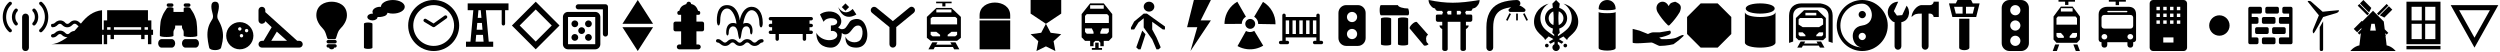
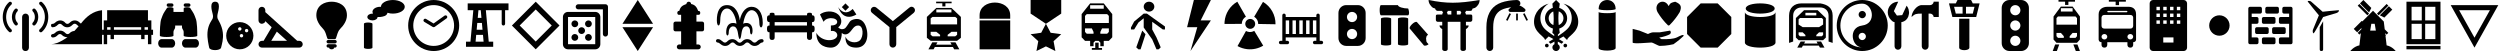
<svg xmlns="http://www.w3.org/2000/svg" width="735" height="15" viewBox="0 0 735 15">
  <view id="temaki-antenna" viewBox="0 0 15 15" />
  <svg version="1.1" width="15" height="15" viewBox="0 0 15 15" id="temaki-antenna-">
    <path d="M7.5,4 C8.052,4 8.5,4.448 8.5,5 L8.5,14 C8.5,14 8.5,15 7.5,15 C6.5,15 6.5,14 6.5,14 L6.5,5 C6.5,4.448 6.948,4 7.5,4 z M4.705,2.529 C4.478,2.562 4.581,2.521 4.396,2.646 C3.201,3.842 3.201,6.158 4.396,7.354 C4.592,7.549 4.908,7.549 5.103,7.354 C5.299,7.158 5.299,6.842 5.103,6.646 C4.299,5.842 4.299,4.158 5.103,3.354 C5.299,3.158 5.299,2.842 5.103,2.646 L4.938,2.537 L4.705,2.529 z M9.955,2.529 C9.728,2.562 9.831,2.521 9.646,2.646 C9.451,2.842 9.451,3.158 9.646,3.354 C10.451,4.158 10.451,5.842 9.646,6.646 C9.451,6.842 9.451,7.158 9.646,7.354 C9.842,7.549 10.158,7.549 10.353,7.354 C11.549,6.158 11.549,3.842 10.353,2.646 L10.188,2.537 L9.955,2.529 z M12.16,0.526 C11.718,0.553 11.884,0.473 11.625,0.669 C11.443,0.875 11.462,1.191 11.669,1.374 C13.703,3.175 13.703,6.825 11.669,8.626 C11.462,8.809 11.443,9.125 11.625,9.331 C11.809,9.538 12.125,9.557 12.331,9.374 C14.816,7.175 14.816,2.825 12.331,0.626 L12.16,0.526 z M2.84,0.526 L2.669,0.626 C0.184,2.825 0.184,7.175 2.669,9.374 C2.875,9.557 3.191,9.538 3.374,9.331 C3.557,9.125 3.538,8.809 3.331,8.626 C1.297,6.825 1.297,3.175 3.331,1.374 C3.538,1.191 3.557,0.875 3.374,0.669 C3.116,0.473 3.282,0.553 2.84,0.526 z" />
  </svg>
  <view id="temaki-beach" viewBox="15 0 15 15" />
  <svg version="1.1" x="15" width="15" height="15" viewBox="0 0 15 15" id="temaki-beach-">
    <path d="M15,3 C15,3 15,13 15,13 L0.045,13 C2.195,12.952 4.838,10.924 4.838,10.924 C4.838,10.924 4.336,11.041 3.55,10.588 C3.4,10.458 3.26,10.318 3.11,10.198 C2.825,9.944 2.395,9.944 2.11,10.198 L1.64,10.608 C1.322,10.872 0.923,11.017 0.51,11.018 C0.234,11.024 0.006,10.804 0,10.528 C0,10.525 0,10.522 0,10.518 C0,10.242 0.224,10.018 0.5,10.018 C0.759,9.996 0.999,9.874 1.17,9.678 C1.441,9.389 1.788,9.182 2.17,9.078 C2.782,8.897 3.443,9.036 3.93,9.448 L4.32,9.798 C4.618,10.102 5.105,10.107 5.409,9.809 C5.413,9.806 5.416,9.802 5.42,9.798 C5.56,9.678 5.69,9.548 5.84,9.428 C6.556,9.042 6.85,9.12 6.85,9.12 L8.128,7.691 L7.94,7.578 C7.78,7.448 7.63,7.298 7.47,7.168 C7.185,6.914 6.755,6.914 6.47,7.168 C6.31,7.298 6.16,7.448 6,7.578 C5.292,8.175 4.258,8.175 3.55,7.578 C3.4,7.448 3.26,7.308 3.11,7.188 C2.825,6.934 2.395,6.934 2.11,7.188 L1.64,7.598 L1.112,7.907 L0.51,8.018 C0.51,8.018 0.02,8.036 0.01,7.518 C0,7 0.234,7.018 0.51,7.018 C0.769,6.996 1.009,6.874 1.18,6.678 C1.451,6.389 1.798,6.182 2.18,6.078 C2.792,5.897 3.453,6.036 3.94,6.448 L4.27,6.788 C4.568,7.092 5.055,7.097 5.359,6.799 C5.363,6.796 5.366,6.792 5.37,6.788 C5.51,6.668 5.64,6.538 5.79,6.418 C6.518,5.84 7.556,5.869 8.25,6.488 L8.64,6.828 L8.799,6.924 C10.426,4.835 12.351,3.275 15,3 z" />
  </svg>
  <view id="temaki-bench" viewBox="30 0 15 15" />
  <svg version="1.1" x="30" width="15" height="15" viewBox="0 0 15 15" id="temaki-bench-">
    <path d="M13.5,3 L13.5,6 L14.5,6 L14.5,8.75 L15,8.75 L15,10.25 L14.5,10.25 L14.5,13 L13.5,13 L13.5,10.25 L12.5,10.25 L12.5,11.5 L11.5,11.5 L11.5,10.25 L3.5,10.25 L3.5,11.5 L2.5,11.5 L2.5,10.25 L1.5,10.25 L1.5,13 L0.5,13 L0.5,10.25 L0,10.25 L0,8.75 L0.5,8.75 L0.5,6 L1.5,6 L1.5,3 L13.5,3 z M13.5,7 L13.5,7 L13.5,8 L12.5,8 L12.5,8.75 L13.5,8.75 L13.5,7 z M11.5,8 L3.5,8 L3.5,8.75 L11.5,8.75 L11.5,8 z M1.5,7 L1.5,7 L1.5,8.75 L2.5,8.75 L2.5,8 L1.5,8 L1.5,7 z" />
  </svg>
  <view id="temaki-binoculars" viewBox="45 0 15 15" />
  <svg version="1.1" x="45" width="15" height="15" viewBox="0 0 15 15" id="temaki-binoculars-">
    <path d="M11,2.5 C12,4 12,4 12.5,5.344 C13,6.344 13,9.5 13,10.5 C13,11 9,11 9,10.5 C9,9.5 9,9.844 9,9.344 C9,8.844 8.5,8.5 8.5,8 L8.5,7.5 L6.5,7.5 L6.5,8 C6.5,8.5 6,8.844 6,9.344 L6,10.5 C6,11 2,11 2,10.5 C2,9.5 2,6.344 2.5,5.344 C3,4 3,4 4,2.5 C4,2 6,2 6,2.5 L6,3.5 L9,3.5 C9,3.5 9,3 9,2.5 C9,2 11,2 11,2.5 z M2.5,11.5 C1.948,11.5 1.5,12.06 1.5,12.75 L1.5,12.75 C1.5,13.44 1.948,14 2.5,14 L5.5,14 C6.052,14 6.5,13.44 6.5,12.75 L6.5,12.75 C6.5,12.06 6.052,11.5 5.5,11.5 L2.5,11.5 z M9.5,11.5 C8.948,11.5 8.5,12.06 8.5,12.75 L8.5,12.75 C8.5,13.44 8.948,14 9.5,14 L12.5,14 C13.052,14 13.5,13.44 13.5,12.75 L13.5,12.75 C13.5,12.06 13.052,11.5 12.5,11.5 L9.5,11.5 z M4.5,1 C4.224,1 4,1.224 4,1.5 L4,1.5 C4,1.776 4.224,2 4.5,2 L5.5,2 C5.776,2 6,1.776 6,1.5 L6,1.5 C6,1.224 5.776,1 5.5,1 L4.5,1 z M9.5,1 C9.224,1 9,1.224 9,1.5 L9,1.5 C9,1.776 9.224,2 9.5,2 L10.5,2 C10.776,2 11,1.776 11,1.5 L11,1.5 C11,1.224 10.776,1 10.5,1 L9.5,1 z" />
  </svg>
  <view id="temaki-bowling" viewBox="60 0 15 15" />
  <svg version="1.1" x="60" width="15" height="15" viewBox="0 0 15 15" id="temaki-bowling-">
    <path d="M1.5,14 C1.336,13.145 0.871,11.403 1,9.5 C1.156,7.187 2.403,5.801 2.5,5.5 C2.672,4.969 2.671,4.672 2.5,4 C2.281,3.141 1.5,0.5 3.25,0.5 C5,0.5 4.204,3.093 4,4 C3.859,4.625 3.859,5.062 4,5.5 C4.105,5.827 5.234,7.391 5.5,9.5 C5.753,11.51 5.22,13.026 5,14 C4.78,14.975 1.688,14.982 1.5,14 z M10.5,8 C10.776,8 11,8.224 11,8.5 C11,8.776 10.776,9 10.5,9 C10.224,9 10,8.776 10,8.5 C10,8.224 10.224,8 10.5,8 z M12.5,8.5 C12.776,8.5 13,8.724 13,9 C13,9.276 12.776,9.5 12.5,9.5 C12.224,9.5 12,9.276 12,9 C12,8.724 12.224,8.5 12.5,8.5 z M11,10 C11.276,10 11.5,10.224 11.5,10.5 C11.5,10.776 11.276,11 11,11 C10.724,11 10.5,10.776 10.5,10.5 C10.5,10.224 10.724,10 11,10 z M10.5,6.5 C8.291,6.5 6.5,8.291 6.5,10.5 C6.5,12.709 8.291,14.5 10.5,14.5 C12.709,14.5 14.5,12.709 14.5,10.5 C14.5,8.291 12.709,6.5 10.5,6.5 z" />
  </svg>
  <view id="temaki-buffer_stop" viewBox="75 0 15 15" />
  <svg version="1.1" x="75" width="15" height="15" viewBox="0 0 15 15" id="temaki-buffer_stop-">
    <path d="M2,2 C2.552,2 3,2.448 3,3 L3,3.555 L12.384,12 L13,12 C13.552,12 14,12.448 14,13 C14,13.552 13.552,14 13,14 L2,14 C1.448,14 1,13.552 1,13 C1,12.448 1.448,12 2,12 L2.5,12 L4.874,8 L3,6.208 C2.956,6.732 2.428,6.914 2,7 C1.448,7 1,6.552 1,6 L1,3 C1,2.448 1.448,2 2,2 z M6.389,9.295 L4.75,12 L9.394,12 L6.389,9.295 z" />
  </svg>
  <view id="temaki-bulb" viewBox="90 0 15 15" />
  <svg version="1.1" x="90" width="15" height="15" viewBox="0 0 15 15" id="temaki-bulb-">
    <path d="M8.5,11.5 C8.25,11.5 6.66,11.5 6.5,11.5 C6,11.5 6,9.5 5,8.5 C3.924,7.424 3,6.016 3,4.5 C3,1.5 5.5,0.5 7.5,0.5 C9.5,0.5 12,1.5 12,4.5 C12,6.024 11.077,7.423 10,8.5 C9,9.5 9,11.5 8.5,11.5 z M6.5,14 L6.75,14 C6.75,14.276 7.086,14.5 7.5,14.5 C7.914,14.5 8.25,14.276 8.25,14 L8.5,14 C8.776,14 9,13.776 9,13.5 C9,13.224 8.776,13 8.5,13 L6.5,13 C6.224,13 6,13.224 6,13.5 C6,13.776 6.224,14 6.5,14 z M8.5,11.75 L6.5,11.75 C6.224,11.75 6,11.974 6,12.25 C6,12.526 6.224,12.75 6.5,12.75 L8.5,12.75 C8.776,12.75 9,12.526 9,12.25 C9,11.974 8.776,11.75 8.5,11.75 z" />
  </svg>
  <view id="temaki-chimney" viewBox="105 0 15 15" />
  <svg version="1.1" x="105" width="15" height="15" viewBox="0 0 15 15" id="temaki-chimney-">
    <path d="M10.5,-0 C12.433,0 14,0.896 14,2 C14,3.105 12.433,4 10.5,4 C9.497,3.942 10.024,4.014 8.924,3.75 C8.737,4.757 7.558,4.891 6.75,5 L6,5 C6,5.552 5.328,6 4.5,6 C3.672,6 3,5.552 3,5 C3,4.448 3.672,4 4.5,4 L4.658,4.021 L4.5,3.5 C4.5,2.672 5.507,2 6.75,2 L7,2 C7,0.896 8.567,0 10.5,0 z M2,7 C2,7.521 2,13 2,14 C2,14.5 4.5,14.5 4.5,14 C4.5,13 4.5,7.479 4.5,7 C4.5,6.521 2,6.479 2,7 z" />
  </svg>
  <view id="temaki-clock" viewBox="120 0 15 15" />
  <svg version="1.1" x="120" width="15" height="15" viewBox="0 0 15 15" id="temaki-clock-">
    <path d="M10.89,4.512 C11.327,4.585 11.17,4.488 11.407,4.709 C11.567,4.934 11.515,5.246 11.291,5.407 C10.853,5.719 10.853,5.719 9.541,6.657 C8.228,7.594 8.228,7.594 7.791,7.907 C7.629,8.023 7.413,8.031 7.243,7.929 C6.878,7.71 7.112,7.851 6.54,7.507 C5.941,7.147 5.342,6.788 4.743,6.429 C4.506,6.287 4.429,5.98 4.571,5.743 C4.713,5.506 5.02,5.429 5.257,5.571 C5.622,5.79 5.387,5.649 5.96,5.993 C7.195,6.734 6.689,6.431 7.476,6.903 C7.971,6.549 8.465,6.196 8.959,5.843 C10.272,4.906 10.272,4.906 10.709,4.593 L10.89,4.512 z M7.5,1.5 C10.814,1.5 13.5,4.186 13.5,7.5 C13.5,10.814 10.814,13.5 7.5,13.5 C4.186,13.5 1.5,10.814 1.5,7.5 C1.5,4.186 4.186,1.5 7.5,1.5 z M7.5,0 C3.358,0 0,3.358 0,7.5 C0,11.642 3.358,15 7.5,15 C11.642,15 15,11.642 15,7.5 C15,3.358 11.642,0 7.5,0 z" />
  </svg>
  <view id="temaki-crane" viewBox="135 0 15 15" />
  <svg version="1.1" x="135" width="15" height="15" viewBox="0 0 15 15" id="temaki-crane-">
    <path d="M14.5,1 L14.5,3 L13.5,3 L13.5,7 C13.5,7.276 13.276,7.5 13,7.5 C12.724,7.5 12.5,7.276 12.5,7 L12.5,3 L7.844,3 L8.685,12.25 L10,12.25 L10,13.75 L2,13.75 L2,12.25 L3.315,12.25 L4.156,3 L2.5,3 L2.5,1 L14.5,1 z M6.997,10.25 L5.003,10.25 L4.821,12.25 L7.179,12.25 L6.997,10.25 z M6.679,6.75 L5.321,6.75 L5.139,8.75 L6.86,8.75 L6.679,6.75 z M6.338,3 L5.662,3 L5.458,5.25 L6.542,5.25 L6.338,3 z" />
  </svg>
  <view id="temaki-diamond" viewBox="150 0 15 15" />
  <svg version="1.1" x="150" width="15" height="15" viewBox="0 0 15 15" id="temaki-diamond-">
    <path d="M7.5,0.5 L14.5,7.5 L7.5,14.5 L0.5,7.5 L7.5,0.5 z M7.5,2.784 L2.784,7.5 L7.5,12.216 L12.216,7.5 L7.5,2.784 z" />
  </svg>
  <view id="temaki-dice" viewBox="165 0 15 15" />
  <svg version="1.1" x="165" width="15" height="15" viewBox="0 0 15 15" id="temaki-dice-">
    <path d="M8,12 C7.448,12 7,11.552 7,11 C7,10.448 7.448,10 8,10 C8.552,10 9,10.448 9,11 C9,11.552 8.552,12 8,12 z M6,10 C6.552,10 7,9.552 7,9 C7,8.448 6.552,8 6,8 C5.448,8 5,8.448 5,9 C5,9.552 5.448,10 6,10 z M4,8 C4.552,8 5,7.552 5,7 C5,6.448 4.552,6 4,6 C3.448,6 3,6.448 3,7 C3,7.552 3.448,8 4,8 z M8,8 C8.552,8 9,7.552 9,7 C9,6.448 8.552,6 8,6 C7.448,6 7,6.448 7,7 C7,7.552 7.448,8 8,8 z M4,12 C4.552,12 5,11.552 5,11 C5,10.448 4.552,10 4,10 C3.448,10 3,10.448 3,11 C3,11.552 3.448,12 4,12 z M10,5 L10,13 L2,13 L2,5 L10,5 z M10,3.5 L2,3.5 C1.172,3.5 0.5,4.172 0.5,5 L0.5,13 C0.5,13.828 1.172,14.5 2,14.5 L10,14.5 C10.828,14.5 11.5,13.828 11.5,13 L11.5,5 C11.5,4.172 10.828,3.5 10,3.5 z M13,1.25 L5,1.25 C4.586,1.25 4.25,1.586 4.25,2 C4.25,2.414 4.586,2.75 5,2.75 L12.25,2.75 L12.25,10 C12.25,10.414 12.586,10.75 13,10.75 C13.414,10.75 13.75,10.414 13.75,10 L13.75,2 C13.75,1.586 13.414,1.25 13,1.25 z" />
  </svg>
  <view id="temaki-elevator" viewBox="180 0 15 15" />
  <svg version="1.1" x="180" width="15" height="15" viewBox="0 0 15 15" id="temaki-elevator-">
    <path d="M7.5,15 C7.5,15 3,8 3,8 L12,8 C12,8 7.5,15 7.5,15 z M7.5,0 C7.5,0 12,7 12,7 L3,7 C3,7 7.5,0 7.5,0 z" />
  </svg>
  <view id="temaki-fire_hydrant" viewBox="195 0 15 15" />
  <svg version="1.1" x="195" width="15" height="15" viewBox="0 0 15 15" id="temaki-fire_hydrant-">
    <path d="M7.5,0.5 C7.888,0.5 8.203,0.82 8.203,1.214 L8.203,1.178 C9.382,1.407 9.872,2.149 10.265,3.214 L10.453,3.214 C10.686,3.214 10.875,3.47 10.875,3.786 C10.875,4.101 10.686,4.357 10.453,4.357 L9.75,4.357 L9.75,6.357 L11.438,6.357 C11.748,6.357 12,6.613 12,6.929 L12,8.643 C12,8.958 11.748,9.214 11.438,9.214 L9.75,9.214 L9.75,13.071 L10.312,13.071 C10.701,13.071 11.016,13.391 11.016,13.786 C11.016,14.18 10.701,14.5 10.312,14.5 L4.687,14.5 C4.299,14.5 3.984,14.18 3.984,13.786 C3.984,13.391 4.299,13.071 4.688,13.071 L5.25,13.071 L5.25,9.214 L3.562,9.214 C3.252,9.214 3,8.958 3,8.643 L3,6.928 C3,6.613 3.252,6.357 3.562,6.357 L5.25,6.357 L5.25,4.357 L4.547,4.357 C4.314,4.357 4.125,4.101 4.125,3.786 C4.125,3.47 4.314,3.214 4.547,3.214 L4.698,3.214 C5.08,1.92 5.63,1.614 6.797,1.178 L6.797,1.214 C6.797,0.82 7.112,0.5 7.5,0.5 z" />
  </svg>
  <view id="temaki-fountain" viewBox="210 0 15 15" />
  <svg version="1.1" x="210" width="15" height="15" viewBox="0 0 15 15" id="temaki-fountain-">
    <path d="M3.75,1.5 C1.5,1.5 0.75,3.5 0.75,6 C0.75,8 1.75,8 1.75,6 C1.75,3.5 2.75,2.5 3.75,2.5 C5.5,2.5 6.5,5.75 6.5,7 C6.5,7 6.25,6.75 5.5,6.75 C4.25,6.75 3.5,7.75 3.5,9.5 C3.5,10.75 4.25,10.75 4.25,9.5 C4.25,8.25 5,7.75 5.5,7.75 C6,7.75 6.75,8 7,10 C7.283,11.98 7.715,11.984 7.966,10 C8.25,8 8.75,7.75 9.5,7.75 C10,7.75 10.5,8.25 10.5,9 C10.5,10.5 11.25,10.5 11.25,9 C11.25,7.25 10.25,6.75 9.5,6.75 C8.75,6.75 8.5,7 8.5,7 C8.75,5.25 9.5,3 11,3 C12.5,3 13.25,5 13.25,6.75 C13.25,8.5 14.25,8.5 14.25,6.75 C14.25,3.5 12.75,2 11,2 C8.75,2 7.75,4.5 7.5,6 C7.25,4 6.25,1.5 3.75,1.5 z M14,11.508 C14.276,11.508 14.5,11.731 14.5,12.008 C14.5,12.284 14.276,12.508 14,12.508 L14,12.508 C13.767,12.544 13.555,12.66 13.4,12.838 C13.129,13.126 12.783,13.334 12.4,13.438 C11.788,13.619 11.127,13.48 10.64,13.068 L10.25,12.718 C10.246,12.714 10.243,12.71 10.239,12.706 C9.935,12.409 9.448,12.414 9.15,12.718 C9,12.838 8.88,12.978 8.73,13.088 C8.002,13.666 6.964,13.636 6.27,13.018 L5.88,12.668 C5.595,12.413 5.165,12.413 4.88,12.668 C4.69,12.818 4.52,12.998 4.33,13.138 C3.631,13.652 2.672,13.628 2,13.078 L1.64,12.818 C1.476,12.634 1.246,12.522 1,12.508 L1,12.508 C0.724,12.508 0.5,12.284 0.5,12.008 C0.5,11.731 0.724,11.508 1,11.508 L1.06,11.508 C1.297,11.494 1.534,11.55 1.74,11.668 C2.018,11.84 2.283,12.034 2.53,12.248 C2.733,12.467 3.038,12.563 3.33,12.498 C3.439,12.463 3.541,12.409 3.63,12.338 C3.78,12.218 3.92,12.078 4.07,11.948 C4.776,11.356 5.804,11.356 6.51,11.948 C6.67,12.078 6.82,12.228 6.98,12.358 C7.265,12.612 7.695,12.612 7.98,12.358 C8.14,12.228 8.29,12.078 8.45,11.948 C9.158,11.351 10.192,11.351 10.9,11.948 C11.05,12.078 11.19,12.218 11.34,12.338 C11.625,12.592 12.055,12.592 12.34,12.338 L12.81,11.928 C13.142,11.647 13.565,11.498 14,11.508 L14,11.508 z" />
  </svg>
-   <view id="temaki-guard-rail" viewBox="225 0 15 15" />
-   <svg width="15" height="15" viewBox="0 0 15 15" id="temaki-guard-rail-" x="225">
-     <path d="M13,8V9h.5a.5.5,0,0,1,0,1H12v1.5a.5.5,0,0,1-1,0V10H4v1.5a.5.5,0,0,1-1,0V10H1.5a.5.5,0,0,1,0-1H2V8H1.5a.5.5,0,0,1,0-1H2V6H1.5a.5.5,0,0,1,0-1h12a.5.5,0,0,1,0,1H13V7h.5a.5.5,0,0,1,0,1Z" />
+   <view id="temaki-guard_rail" viewBox="225 0 15 15" />
+   <svg version="1.1" x="225" width="15" height="15" viewBox="0 0 15 15" id="temaki-guard_rail-">
+     <path d="M13,3.75 C13.5,3.75 13.75,3.75 13.75,4.5 C14.5,4.5 14.5,5 14.5,5.5 C14.5,6 14.5,6.5 13.75,6.5 L13.75,7.5 C14.5,7.5 14.5,8 14.5,8.5 C14.5,8.939 14.5,9.5 13.75,9.5 L13.75,11 C13.75,11.5 13.414,11.75 13,11.75 C12.586,11.75 12.25,11.5 12.25,11 L12.25,9.5 L2.75,9.5 L2.75,11 C2.75,11.5 2.5,11.75 2,11.75 C1.5,11.75 1.25,11.5 1.25,11 L1.25,9.5 C0.5,9.5 0.5,8.918 0.5,8.5 C0.5,8 0.5,7.5 1.25,7.5 L1.25,6.5 C0.5,6.5 0.5,5.918 0.5,5.5 C0.5,5 0.5,4.5 1.25,4.5 C1.25,3.75 1.5,3.75 2,3.75 C2.5,3.75 2.75,3.75 2.75,4.5 L12.25,4.5 C12.25,3.75 12.5,3.75 13,3.75 z M12.25,6.5 L2.75,6.5 L2.75,7.5 L12.25,7.5 L12.25,6.5 z" />
  </svg>
  <view id="temaki-hinduism" viewBox="240 0 15 15" />
  <svg version="1.1" x="240" width="15" height="15" viewBox="0 0 15 15" id="temaki-hinduism-">
    <path d="M6.421,2.083 C6.421,2.083 8.132,5.139 10.702,2.625 C11.056,3.167 11.772,4.25 11.772,4.25 C11.772,4.25 8.087,6.802 6.421,2.083 z M1.07,4.25 C1.379,4.91 1.777,5.72 2.14,6.417 C2.68,5.333 4.281,5.333 4.281,5.333 C5.351,5.333 6.136,5.758 6.136,6.446 C6.136,7.134 5.351,7.5 4.281,7.5 C4.281,7.5 4.281,8.583 4.281,9.125 C5.684,8.856 6.424,9.98 6.081,10.758 C5.431,12.23 1.61,12.404 0,9.667 C0,13.987 3.683,14 4.281,14 C6.421,14 7.492,11.833 7.492,9.667 C8.049,10.255 8.942,10.258 9.632,9.667 C10.6,8.838 10.979,7.489 12.308,7.5 C13.928,7.513 13.913,10.75 12.843,11.833 C11.772,12.917 9.21,12.532 8.562,10.75 C8.562,11.833 8.562,14.001 11.772,14 C14.983,13.998 15.634,10.334 14.448,7.5 C13.715,5.748 12.343,5.279 10.863,5.743 C9.72,6.102 9.772,6.615 9.097,7.5 C8.744,7.929 8.562,8.583 7.492,8.583 C7.12,8.583 6.666,8.286 6.421,8.042 C7.746,7.083 7.551,5.239 6.421,4.25 C4.936,2.95 2.312,3.216 1.07,4.25 z M7.492,2.083 L8.562,1 L9.632,2.083 L8.562,3.167 z" />
  </svg>
  <view id="temaki-junction" viewBox="255 0 15 15" />
  <svg version="1.1" x="255" width="15" height="15" viewBox="0 0 15 15" id="temaki-junction-">
    <path d="M13.774,2.367 C14.139,2.797 14.061,3.424 13.633,3.774 L8.5,7.974 L8.5,13 C8.5,13.552 8.052,14 7.5,14 C6.948,14 6.5,13.552 6.5,13 L6.5,7.974 L1.367,3.774 C0.939,3.424 0.876,2.794 1.226,2.367 C1.576,1.939 2.206,1.876 2.633,2.226 L7.5,6.208 C7.5,6.208 12.367,2.226 12.367,2.226 C12.846,1.819 13.409,1.936 13.774,2.367 z" />
  </svg>
  <view id="temaki-light_rail" viewBox="270 0 15 15" />
  <svg version="1.1" x="270" width="15" height="15" viewBox="0 0 15 15" id="temaki-light_rail-">
    <path d="M4.091,12.449 L5.606,12.449 L5.227,13.132 L9.773,13.132 L9.394,12.449 L10.909,12.449 L12.045,14.5 L10.53,14.5 L10.152,13.816 L4.848,13.816 L4.47,14.5 L2.955,14.5 L4.091,12.449 z M9.722,9.357 L8.611,10.234 L8.611,10.673 L10.833,10.673 L11.389,10.234 L11.389,9.357 L9.722,9.357 z M3.611,9.357 L3.611,10.234 L4.167,10.673 L6.389,10.673 L6.389,10.234 L5.278,9.357 L3.611,9.357 z M4.167,4.97 L3.611,5.409 L3.611,7.164 L5.278,7.164 L9.722,7.164 L11.389,7.164 L11.389,5.409 L10.833,4.97 L9.722,4.97 L5.278,4.97 L4.167,4.97 z M5.278,2.777 L5.278,3.654 L9.722,3.654 L9.722,2.777 L5.278,2.777 z M5.278,2.338 L9.722,2.338 L12.5,4.97 L12.5,11.112 L11.389,11.989 L3.611,11.989 L2.5,11.112 L2.5,4.97 L5.278,2.338 z M9.773,0.5 L9.773,0.96 L7.955,0.96 L7.955,1.879 L7.045,1.879 L7.045,0.96 L5.227,0.96 L5.227,0.5 z" />
  </svg>
  <view id="temaki-milestone" viewBox="285 0 15 15" />
  <svg version="1.1" x="285" width="15" height="15" viewBox="0 0 15 15" id="temaki-milestone-">
    <path d="M3,4.5 C3,-0.5 12,-0.5 12,4.5 L12,5.5 L3,5.5 z M3,6 L3,14.5 L12,14.5 L12,6 L3,6 z" />
  </svg>
  <view id="temaki-military" viewBox="300 0 15 15" />
  <svg version="1.1" x="300" width="15" height="15" viewBox="0 0 15 15" id="temaki-military-">
    <path d="M4.719,15 L5.25,12.106 L3,10.056 L6.109,9.633 L7.5,7 L8.891,9.633 L12,10.056 L9.75,12.106 L10.281,15 L7.5,13.633 z M3,4 C3,4 7.5,7 7.5,7 C7.5,7 12,4 12,4 C12,4 12,0 12,0 C12,0 3,0 3,0" />
  </svg>
  <view id="temaki-monorail" viewBox="315 0 15 15" />
  <svg version="1.1" x="315" width="15" height="15" viewBox="0 0 15 15" id="temaki-monorail-">
    <path d="M4,12.014 L3,10.965 L3,4.147 L5.5,1 L9.5,1 L12,4.147 L12,10.965 L11,12.014 L9.5,12.014 L9.5,13.587 L8.5,13.587 L8.5,12.539 L8,12.014 L7,12.014 L6.5,12.539 L6.5,13.587 L5.5,13.587 L5.5,12.014 L4,12.014 z M11,8.343 L9,8.343 L8.5,9.392 L8.5,9.916 L10.5,9.916 L11,9.392 L11,8.343 z M6,8.343 L4,8.343 L4,9.392 L4.5,9.916 L6.5,9.916 L6.5,9.392 L6,8.343 z M10.5,4.147 L4.5,4.147 L4,4.671 L4,6.769 L11,6.769 L11,4.671 L10.5,4.147 z M9.5,1.524 L5.5,1.524 L5.5,2.573 L9.5,2.573 L9.5,1.524 z M8,12.539 L7,12.539 L7,14.112 L6,14.112 L6,14.636 L9,14.636 L9,14.112 L8,14.112 L8,12.539 z" />
  </svg>
  <view id="temaki-pedestrian" viewBox="330 0 15 15" />
  <svg version="1.1" x="330" width="15" height="15" viewBox="0 0 15 15" id="temaki-pedestrian-">
    <path d="M9.375,1.958 C9.375,2.764 8.675,3.417 7.812,3.417 C6.95,3.417 6.25,2.764 6.25,1.958 C6.25,1.153 6.95,0.5 7.812,0.5 C8.675,0.5 9.375,1.153 9.375,1.958 z M6.25,4 L6.875,4 L7.188,4 L12.5,7.792 L12.5,8.667 L11.875,8.667 L8.75,6.406 L8.75,8.667 L10,11 L11.25,13.917 L10.625,14.5 L10,14.5 L8.75,11.583 L6.25,8.083 L6.25,5.367 L4.688,6.625 L3.438,8.667 L2.5,8.667 L2.5,8.083 L3.438,6.333 L6.25,4 z M6.777,10.07 L5.332,14.5 L4.687,14.5 L4.062,13.917 L5.82,8.995 z" />
  </svg>
  <view id="temaki-power" viewBox="345 0 15 15" />
  <svg version="1.1" x="345" width="15" height="15" viewBox="0 0 15 15" id="temaki-power-">
    <path d="M6,0 C6,0 4,8 4,8 C4,8 7,8 7,8 C7,8 5,15 5,15 C5,15 11,6 11,6 C11,6 8,6 8,6 C8,6 11,0 11,0 C11,0 6,0 6,0 z" />
  </svg>
  <view id="temaki-radiation" viewBox="360 0 15 15" />
  <svg version="1.1" x="360" width="15" height="15" viewBox="0 0 15 15" id="temaki-radiation-">
    <path d="M8.747,9.066 L11.384,13.417 C9.987,14.263 8.348,14.635 6.688,14.456 C5.673,14.345 4.704,14.033 3.829,13.542 L6.321,9.107 C6.6,9.264 6.91,9.363 7.237,9.399 C7.776,9.457 8.298,9.339 8.747,9.066 z M11.321,0.549 L8.727,4.925 C9.47,5.365 9.927,6.167 9.912,7.044 L14.999,7.133 C15.046,4.41 13.622,1.913 11.321,0.549 z M3.765,0.5 C1.636,1.724 0.221,3.918 0.024,6.411 C0.007,6.626 -0.001,6.833 0,7.04 L5.088,7.018 C5.088,6.95 5.09,6.883 5.096,6.809 C5.159,6.009 5.613,5.305 6.301,4.909 L3.765,0.5 z M9.019,7.022 C9.019,6.22 8.368,5.569 7.565,5.569 C6.763,5.569 6.112,6.22 6.112,7.022 C6.112,7.825 6.763,8.476 7.565,8.476 C8.368,8.476 9.019,7.825 9.019,7.022 z" />
  </svg>
  <view id="temaki-railing" viewBox="375 0 15 15" />
-   <svg width="15" height="15" viewBox="0 0 15 15" id="temaki-railing-" x="375">
+   <svg version="1.1" x="375" width="15" height="15" viewBox="0 0 15 15" id="temaki-railing-">
    <path d="M13.5,12H13V4.5a.5.5,0,0,0-1,0V5H3V4.5a.5.5,0,0,0-1,0V12H1.5a.5.5,0,0,0,0,1h2a.5.5,0,0,0,0-1H3V11h9v1h-.5a.5.5,0,0,0,0,1h2a.5.5,0,0,0,0-1ZM3,10V6H4v4Zm2,0V6H6v4Zm2,0V6H8v4Zm2,0V6h1v4Zm3,0H11V6h1Z" />
  </svg>
  <view id="temaki-railway_signals" viewBox="390 0 15 15" />
  <svg version="1.1" x="390" width="15" height="15" viewBox="0 0 15 15" id="temaki-railway_signals-">
    <path d="M9.214,1.5 C10.476,1.5 11.5,2.533 11.5,3.808 L11.5,11.192 C11.5,12.466 10.477,13.5 9.214,13.5 L5.786,13.499 C4.523,13.5 3.5,12.466 3.5,11.192 L3.5,3.808 C3.5,2.533 4.523,1.5 5.786,1.5 L9.214,1.5 z M7.5,8.5 C6.672,8.5 6,9.171 6,10 C6,10.828 6.672,11.5 7.5,11.5 C8.328,11.5 9,10.828 9,10 C9,9.171 8.328,8.5 7.5,8.5 z M7.5,3.5 C6.671,3.5 6,4.172 6,5 C6,5.828 6.671,6.5 7.5,6.5 C8.328,6.5 9,5.828 9,5 C9,4.172 8.328,3.5 7.5,3.5 z" />
  </svg>
  <view id="temaki-ruins" viewBox="405 0 15 15" />
  <svg version="1.1" x="405" width="15" height="15" viewBox="0 0 15 15" id="temaki-ruins-">
    <path d="M1,5.5 C1,4.979 4,5.021 4,5.5 C4,5.979 4,12 4,13 C4,13.5 1,13.5 1,13 C1,12 1,6.021 1,5.5 z M6,5.5 C6,6.021 6,12 6,13 C6,13.5 9,13.5 9,13 C9,12 9,5.979 9,5.5 C9,5.021 6,4.979 6,5.5 z M11.58,6.5 C11,6 9,8 9.5,8.437 C9.81,8.806 13.067,12.688 13.662,13.397 C14.209,13.493 14.593,13.327 15,13 C14.119,12.136 14.418,12.248 14.268,11.259 C14.484,10.423 14.269,10.767 14.849,10.198 C13.824,8.975 12,7 11.58,6.5 z M6,1.5 L1,1.5 C0.5,1.5 0.5,4.5 1,4.5 C2,4.5 8.521,4.5 9,4.5 C9.466,4.184 9.212,2.958 9,2.5 C7.619,2.5 6,2.052 6,1.5 z" />
  </svg>
  <view id="temaki-shinto" viewBox="420 0 15 15" />
  <svg version="1.1" x="420" width="15" height="15" viewBox="0 0 15 15" id="temaki-shinto-">
    <path d="M0,0 C0,1.071 0.701,1.756 1.071,2.126 C1.442,2.496 1.974,2.353 1.974,2.632 C1.974,2.632 2.143,3.198 2.679,3.198 L4.018,3.198 C4.018,3.506 4.286,3.733 4.286,3.733 C4.286,3.733 4.018,3.884 4.018,4.269 L2.679,4.269 C2.143,4.269 2.143,4.537 2.143,4.805 C2.143,5.37 2.143,5.876 2.143,5.876 C2.143,6.133 2.39,6.412 2.679,6.412 C2.967,6.412 4.018,6.412 4.018,6.412 L4.018,7.483 L3.214,7.483 C3.214,7.918 3.504,8.267 4.018,8.555 C4.018,8.894 4.018,14.448 4.018,14.448 C4.018,15.153 5.625,15.214 5.625,14.448 L5.625,6.412 L9.375,6.412 L9.375,14.448 C9.375,15.189 10.982,15.137 10.982,14.448 C10.982,14.448 10.982,8.894 10.982,8.555 C11.496,8.221 11.786,7.92 11.786,7.483 L10.982,7.483 L10.982,6.412 C10.982,6.412 12.033,6.412 12.321,6.412 C12.558,6.412 12.857,6.133 12.857,5.876 C12.857,5.876 12.857,5.34 12.857,4.805 C12.857,4.269 12.563,4.269 12.321,4.269 L10.982,4.269 C11.008,3.986 10.714,3.733 10.714,3.733 C10.714,3.733 10.982,3.506 10.982,3.198 L12.321,3.198 C12.857,3.198 12.857,2.662 12.857,2.662 C12.857,2.409 13.482,2.513 13.929,2.126 C14.376,1.739 15,1.071 15,0 C8.571,1.071 5.357,1.071 0,0 z M5.625,3.198 C5.625,3.198 6.696,3.198 6.696,3.198 L6.696,4.269 L5.625,4.269 C5.625,3.961 5.357,3.733 5.357,3.733 C5.357,3.733 5.625,3.531 5.625,3.198 z M8.304,3.198 L9.375,3.198 C9.375,3.481 9.643,3.733 9.643,3.733 C9.643,3.733 9.375,3.986 9.375,4.269 L8.304,4.269 z" />
  </svg>
  <view id="temaki-shower" viewBox="435 0 15 15" />
  <svg version="1.1" x="435" width="15" height="15" viewBox="0 0 15 15" id="temaki-shower-">
    <path d="M11.25,4 L11.25,6 L10.75,6 L10.75,4 L11.25,4 z M13.224,3.888 L12.776,4.112 L13.776,6.112 L14.224,5.888 L13.224,3.888 z M8.776,3.888 L7.776,5.888 L8.224,6.112 L9.224,4.112 L8.776,3.888 z M11,0 C10.763,0 10.367,0.014 9.862,0.056 C9.021,0.126 8.179,0.253 7.382,0.452 C6.707,0.621 6.093,0.836 5.553,1.106 C3.179,2.293 2,4.65 2,8 L2,14 C2,14.552 2.448,15 3,15 C3.552,15 4,14.552 4,14 L4,8 C4,5.35 4.821,3.707 6.447,2.895 C6.845,2.696 7.324,2.528 7.868,2.392 C9.04,2.157 8.568,2.222 9.273,2.139 C8.831,2.465 9.039,2.295 8.646,2.647 C8.331,2.962 8.555,3.5 9,3.5 L13,3.5 C13.445,3.5 13.669,2.962 13.354,2.647 C13.207,2.5 12.965,2.292 12.652,2.084 C11.786,1.633 12.134,1.713 11.682,1.628 C12.015,1.296 11.899,1.5 12,1 C12,0.448 11.552,0 11,0 z" />
  </svg>
  <view id="temaki-sikhism" viewBox="450 0 15 15" />
  <svg version="1.1" x="450" width="15" height="15" viewBox="0 0 15 15" id="temaki-sikhism-">
    <path d="M7.483,0 L6.397,1.071 C6.465,1.539 6.482,1.902 6.533,2.31 C5.206,2.717 4.225,3.915 4.225,5.357 C4.225,6.811 5.224,8.007 6.567,8.404 C6.511,8.807 6.474,9.186 6.397,9.643 L6.94,10.179 L6.94,10.614 C5.942,9.949 4.88,9.209 4.225,8.571 C2.022,6.429 2.604,2.679 5.311,1.071 C3.145,1.607 1,3.545 1,6.429 C1,9.643 4.225,10.714 4.225,11.786 L5.311,10.714 L6.702,11.484 C6.037,11.891 5.311,12.321 5.311,12.321 L5.854,12.857 L7.008,12.221 L7.008,12.991 C6.655,13.168 6.397,13.512 6.397,13.929 C6.397,14.52 6.883,15 7.483,15 C8.083,15 8.569,14.52 8.569,13.929 C8.569,13.512 8.345,13.168 7.992,12.991 L7.992,12.221 L9.112,12.857 L9.655,12.321 C9.655,12.321 8.89,11.847 8.298,11.484 L9.655,10.714 L10.742,11.786 C10.742,10.714 14,9.643 14,6.429 C14,3.545 11.828,1.607 9.655,1.071 C12.371,2.679 12.951,6.429 10.742,8.571 C10.075,9.218 9.039,9.976 8.026,10.647 L8.026,10.179 L8.569,9.643 C8.494,9.199 8.454,8.813 8.399,8.404 C9.742,8.007 10.742,6.811 10.742,5.357 C10.742,3.904 9.742,2.708 8.399,2.31 C8.454,1.902 8.494,1.515 8.569,1.071 L7.483,0 z M8.264,3.348 C9.08,3.657 9.655,4.444 9.655,5.357 C9.655,6.271 9.08,7.058 8.264,7.366 C8.132,5.985 8.132,4.729 8.264,3.348 z M6.634,3.382 C6.644,3.378 6.659,3.386 6.668,3.382 C6.815,4.871 6.832,6.042 6.702,7.366 C5.886,7.058 5.311,6.271 5.311,5.357 C5.311,4.47 5.855,3.707 6.634,3.382 z M4.768,12.857 C4.468,12.857 4.225,13.097 4.225,13.393 C4.225,13.689 4.468,13.929 4.768,13.929 C5.068,13.929 5.311,13.689 5.311,13.393 C5.311,13.097 5.068,12.857 4.768,12.857 z M10.198,12.857 C9.898,12.857 9.655,13.097 9.655,13.393 C9.655,13.689 9.898,13.929 10.198,13.929 C10.498,13.929 10.742,13.689 10.742,13.393 C10.742,13.097 10.498,12.857 10.198,12.857 z" />
  </svg>
  <view id="temaki-silo" viewBox="465 0 15 15" />
  <svg version="1.1" x="465" width="15" height="15" viewBox="0 0 15 15" id="temaki-silo-">
    <path d="M5,3.5 C5,4 10,4 10,3.5 C10,3 10,13.625 10,14.125 C10,15.125 5,15.125 5,14.125 C5,13.625 5,3 5,3.5 z M5,2.625 C5,3.125 10,3.125 10,2.625 C10,-0.875 5,-0.875 5,2.625 z" />
  </svg>
  <view id="temaki-social_facility" viewBox="480 0 15 15" />
  <svg version="1.1" x="480" width="15" height="15" viewBox="0 0 15 15" id="temaki-social_facility-">
    <path d="M0,8.5 C0,8.5 2,9 2,9 C2,9 4.5,10 4.5,10 C4.5,10 5.5,9.5 6,9.5 L8,9.5 L11,9 C11,9 11.5,9.5 11,10 C10.646,10.354 8.5,11 8,11 C7.5,11 8.5,11.5 8.5,11.5 L10,11.5 C10,11.5 12,11.5 13,11 C14,10.5 15,10 15,10.5 C15,10.594 14.674,10.822 14.5,11 C13.754,11.764 12,13 12,13 C12,13 10,13.5 8,13.5 C7.5,13.5 6,12.5 5.5,12.5 C5,12.5 0,13 0,12.5 L0,8.5 z M12.514,0.507 C14.183,1.221 14.513,1.895 13.853,3.539 C13.013,4.945 11.999,6.239 10.835,7.391 C10.701,7.531 10.478,7.537 10.337,7.403 C10.333,7.399 10.329,7.395 10.325,7.391 C9.158,6.24 8.141,4.946 7.3,3.539 C5.992,0.924 9.312,-0.822 10.576,1.793 C11.078,0.791 11.47,0.757 12.514,0.507 z" />
  </svg>
  <view id="temaki-stop" viewBox="495 0 15 15" />
  <svg version="1.1" x="495" width="15" height="15" viewBox="0 0 15 15" id="temaki-stop-">
    <path d="M1,5 C1,5 5,1 5,1 C5,1 10,1 10,1 C10,1 14,5 14,5 C14,5 14,10 14,10 C14,10 10,14 10,14 C10,14 5,14 5,14 C5,14 1,10 1,10 C1,10 1,5 1,5 z" />
  </svg>
  <view id="temaki-storage_tank" viewBox="510 0 15 15" />
  <svg version="1.1" x="510" width="15" height="15" viewBox="0 0 15 15" id="temaki-storage_tank-">
    <path d="M3,3.5 C3,5.5 12,5.5 12,3.5 C12,1.5 12,11.5 12,12.5 C12,14.5 3,14.5 3,12.5 C3,11.5 3,1.5 3,3.5 z M3.25,2.5 C3.25,4.5 11.75,4.5 11.75,2.5 C11.75,0.5 3.25,0.5 3.25,2.5 z" />
  </svg>
  <view id="temaki-subway" viewBox="525 0 15 15" />
  <svg version="1.1" x="525" width="15" height="15" viewBox="0 0 15 15" id="temaki-subway-">
    <path d="M4.389,12.212 L5.724,12.212 L5.391,12.808 L9.395,12.808 L9.061,12.212 L10.396,12.212 L11.397,14 L10.062,14 L9.729,13.404 L5.057,13.404 L4.723,14 L3.388,14 L4.389,12.212 z M9.795,9.514 L8.995,10.28 L8.995,10.663 L10.596,10.663 L10.997,10.28 L10.997,9.514 L9.795,9.514 z M3.789,9.514 L3.789,10.28 L4.189,10.663 L5.791,10.663 L5.791,10.28 L4.99,9.514 L3.789,9.514 z M4.189,5.3 L3.789,5.683 L3.789,7.216 L4.99,7.982 L9.795,7.982 L10.997,7.216 L10.997,5.683 L10.596,5.3 L9.795,5.3 L4.99,5.3 L4.189,5.3 z M5.791,3.768 L5.791,4.534 L8.995,4.534 L8.995,3.768 L5.791,3.768 z M5.391,3.002 L9.395,3.002 L11.798,5.3 L11.798,11.046 L10.997,11.812 L3.789,11.812 L2.988,11.046 L2.988,5.3 L5.391,3.002 z M6.992,1 L7.793,1 L10.196,1 C12.171,1.329 13.8,2.201 13.8,4.604 L13.8,12.613 L12.599,12.212 L12.599,4.604 C12.599,3.002 11.397,2.201 10.196,2.201 L7.793,2.201 L6.992,2.201 L4.59,2.201 C3.388,2.201 2.187,3.002 2.187,4.604 L2.187,12.212 L0.986,12.613 L0.986,4.604 C0.986,2.201 2.587,1 4.59,1 z" />
  </svg>
  <view id="temaki-taoism" viewBox="540 0 15 15" />
  <svg version="1.1" x="540" width="15" height="15" viewBox="0 0 15 15" id="temaki-taoism-">
    <path d="M7.5,15 C11.634,15 15,11.605 15,7.5 C15,3.395 11.654,0 7.5,0 C3.346,0 0,3.364 0,7.5 C0,11.636 3.366,15 7.5,15 z M7.5,13.929 C3.943,13.929 1.071,11.057 1.071,7.5 C1.071,3.943 3.943,1.071 7.5,1.071 C10.714,1.071 11.786,6.942 7.5,7.5 C3.214,8.058 4.377,13.929 7.5,13.929 z M7.5,11.786 C6.908,11.786 6.429,11.306 6.429,10.714 C6.429,10.123 6.908,9.643 7.5,9.643 C8.092,9.643 8.571,10.123 8.571,10.714 C8.571,11.306 8.092,11.786 7.5,11.786 z M7.5,5.357 C8.092,5.357 8.571,4.877 8.571,4.286 C8.571,3.694 8.092,3.214 7.5,3.214 C6.908,3.214 6.429,3.694 6.429,4.286 C6.429,4.877 6.908,5.357 7.5,5.357 z" />
  </svg>
  <view id="temaki-tools" viewBox="555 0 15 15" />
  <svg version="1.1" x="555" width="15" height="15" viewBox="0 0 15 15" id="temaki-tools-">
    <path d="M5.547,1.671 C5.801,1.986 5.989,2.328 6.109,2.697 C6.23,3.066 6.267,3.811 6.267,3.811 C6.267,3.811 6.173,4.548 6.027,4.9 C5.877,5.251 5.662,5.57 5.377,5.854 C5.191,6.04 4.5,6.5 4,6.5 C4,6.5 4,12 4,13.5 C4,15 2,15 2,13.5 C2,12.5 2,6.5 2,6.5 C1.5,6.5 1.11,5.999 0.932,5.827 C0.629,5.525 0.399,5.178 0.241,4.787 C0.083,4.395 0.002,4.002 0,3.604 C-0.002,3.207 0.071,2.817 0.221,2.432 C0.369,2.049 0.593,1.707 0.893,1.406 C1.181,1.119 1.513,0.897 1.893,0.74 C2.274,0.585 2.667,0.504 3.073,0.5 L1.796,3.282 L2.696,4.577 L4.25,4.443 z M15,0.5 L13.5,0.5 C13.5,1 13,1.5 12.5,1.5 C12,1.5 11.077,1.5 10,1.5 C8.5,1.5 7,3.553 7,5 C8,4.053 8.385,4 10,4 L10,13.5 C10,15 12,15 12,13.5 C12,12 12,4 12,4 L12.5,4 C13,4 13.5,4.5 13.5,5 L15,5 C15,5 15,0.5 15,0.5 z" />
  </svg>
  <view id="temaki-tower" viewBox="570 0 15 15" />
  <svg version="1.1" x="570" width="15" height="15" viewBox="0 0 15 15" id="temaki-tower-">
    <path d="M6,5.5 L9,5.5 C9,5.5 9,13.5 9,14 C9,15 6,15 6,14 C6,13.5 6,5.5 6,5.5 z M10.5,2 L10,4 L8,4 L8,2 L10.5,2 z M7,2 L7,4 L5,4 L4.5,2 L7,2 z M9.5,0 L5.5,0 L5,1 L3,1 L4,5 L11,5 L12,1 L10,1 L9.5,0 z" />
  </svg>
  <view id="temaki-traffic_signals" viewBox="585 0 15 15" />
  <svg version="1.1" x="585" width="15" height="15" viewBox="0 0 15 15" id="temaki-traffic_signals-">
    <path d="M9.214,0 C10.477,0 11.5,1.033 11.5,2.308 L11.5,12.692 C11.5,13.967 10.477,15 9.214,15 L5.786,15 C4.523,15 3.5,13.967 3.5,12.692 L3.5,2.308 C3.5,1.033 4.523,0 5.786,0 L9.214,0 z M7.5,10.5 C6.672,10.5 6,11.172 6,12 C6,12.829 6.672,13.5 7.5,13.5 C8.329,13.5 9,12.829 9,12 C9,11.172 8.329,10.5 7.5,10.5 z M7.5,6 C6.672,6 6,6.672 6,7.5 C6,8.329 6.672,9 7.5,9 C8.329,9 9,8.329 9,7.5 C9,6.672 8.329,6 7.5,6 z M7.5,1.5 C6.672,1.5 6,2.172 6,3 C6,3.829 6.672,4.5 7.5,4.5 C8.329,4.5 9,3.829 9,3 C9,2.172 8.329,1.5 7.5,1.5 z" />
  </svg>
  <view id="temaki-tram" viewBox="600 0 15 15" />
  <svg version="1.1" x="600" width="15" height="15" viewBox="0 0 15 15" id="temaki-tram-">
    <path d="M9.561,13.065 L10.288,15 L11.5,15 L10.773,13.065 z M4.212,13.065 L3.5,15 L4.712,15 L5.424,13.065 z M9.345,9.677 L8.483,10.645 L8.483,11.129 L10.207,11.129 L10.638,10.645 L10.638,9.677 L9.345,9.677 z M4.604,9.677 L4.604,10.645 L5.035,11.129 L6.759,11.129 L6.759,10.645 L5.897,9.677 L4.604,9.677 z M5.035,4.839 L4.604,5.323 L4.604,7.258 L5.897,7.258 L9.345,7.258 L10.638,7.258 L10.638,5.323 L10.207,4.839 L9.345,4.839 L5.897,4.839 L5.035,4.839 z M5.897,2.419 L5.897,3.387 L9.345,3.387 L9.345,2.419 L5.897,2.419 z M5.897,1.935 L9.345,1.935 L11.5,4.839 L11.5,11.613 L10.638,12.581 L4.604,12.581 L3.742,11.613 L3.742,4.839 L5.897,1.935 z M10.045,0 L10.045,0.484 L8.106,0.484 L8.106,1.452 L7.136,1.452 L7.136,0.484 L5.197,0.484 L5.197,0 z" />
  </svg>
  <view id="temaki-trolleybus" viewBox="615 0 15 15" />
  <svg version="1.1" x="615" width="15" height="15" viewBox="0 0 15 15" id="temaki-trolleybus-">
    <path d="M4.538,2 C3.385,2 2,2.595 2,4.197 L2,8.559 L2,11.6 C2,11.6 2,12.4 2.846,12.4 L2.846,13.2 C2.846,13.2 2.846,14 3.692,14 C4.538,14 4.538,13.2 4.538,13.2 L4.538,12.4 L10.462,12.4 L10.462,13.2 C10.462,13.2 10.462,14 11.308,14 C12.154,14 12.154,13.2 12.154,13.2 L12.154,12.4 C12.154,12.4 13,12.4 13,11.6 L13,4.197 C13,2.56 11.954,2 10.8,2 L4.538,2 z M4.75,3.2 L10.25,3.2 C10.367,3.2 10.462,3.289 10.462,3.4 C10.462,3.511 10.367,3.6 10.25,3.6 L4.75,3.6 C4.633,3.6 4.538,3.511 4.538,3.4 C4.538,3.289 4.633,3.2 4.75,3.2 z M3.692,4.4 L11.308,4.4 C12.154,4.4 12.154,5.173 12.154,5.173 L12.154,7.6 C12.154,7.6 12.154,8.4 11.308,8.4 L3.692,8.4 C2.846,8.4 2.846,7.6 2.846,7.6 L2.846,5.2 C2.846,5.2 2.846,4.4 3.692,4.4 z M3.692,10 C4.16,10 4.538,10.358 4.538,10.8 C4.538,11.242 4.16,11.6 3.692,11.6 C3.225,11.6 2.846,11.242 2.846,10.8 C2.846,10.358 3.225,10 3.692,10 z M11.308,10 C11.775,10 12.154,10.358 12.154,10.8 C12.154,11.242 11.775,11.6 11.308,11.6 C10.84,11.6 10.462,11.242 10.462,10.8 C10.462,10.358 10.84,10 11.308,10 z M10,0 L10,0.5 L8,0.5 L8,1.5 L7,1.5 L7,0.5 L5,0.5 L5,0 z" />
  </svg>
  <view id="temaki-vending_machine" viewBox="630 0 15 15" />
  <svg version="1.1" x="630" width="15" height="15" viewBox="0 0 15 15" id="temaki-vending_machine-">
    <path d="M12,0 C12.552,0 13,0.448 13,1 L13,14 C13,14.552 12.552,15 12,15 L3,15 C2.448,15 2,14.552 2,14 L2,1 C2,0.448 2.448,0 3,0 L12,0 z M9,11 L6,11 L6,12.5 L9,12.5 L9,11 z M9,6 L8,6 L8,7 L9,7 L9,6 z M5,6 L4,6 L4,7 L5,7 L5,6 z M7,6 L6,6 L6,7 L7,7 L7,6 z M11,6 L10,6 L10,7 L11,7 L11,6 z M11,4 L10,4 L10,5 L11,5 L11,4 z M7,4 L6,4 L6,5 L7,5 L7,4 z M5,4 L4,4 L4,5 L5,5 L5,4 z M9,4 L8,4 L8,5 L9,5 L9,4 z M9,2 L8,2 L8,3 L9,3 L9,2 z M5,2 L4,2 L4,3 L5,3 L5,2 z M7,2 L6,2 L6,3 L7,3 L7,2 z M11,2 L10,2 L10,3 L11,3 L11,2 z" />
  </svg>
  <view id="temaki-vertex" viewBox="645 0 15 15" />
  <svg version="1.1" x="645" width="15" height="15" viewBox="0 0 15 15" id="temaki-vertex-">
    <path d="M7.5,4.5 C9.157,4.5 10.5,5.843 10.5,7.5 C10.5,9.157 9.157,10.5 7.5,10.5 C5.843,10.5 4.5,9.157 4.5,7.5 C4.5,5.843 5.843,4.5 7.5,4.5 z" />
  </svg>
  <view id="temaki-wall" viewBox="660 0 15 15" />
-   <svg width="15" height="15" viewBox="0 0 15 15" id="temaki-wall-" x="660">
+   <svg version="1.1" x="660" width="15" height="15" viewBox="0 0 15 15" id="temaki-wall-">
    <path d="M6.5,8a.5.5,0,0,1,.5.5v1a.5.5,0,0,1-.5.5h-3A.5.5,0,0,1,3,9.5v-1A.5.5,0,0,1,3.5,8ZM5,6.5a.5.5,0,0,0,.5.5h3A.5.5,0,0,0,9,6.5v-1A.5.5,0,0,0,8.5,5h-3a.5.5,0,0,0-.5.5ZM8.5,11h-3a.5.5,0,0,0-.5.5v1a.5.5,0,0,0,.5.5h3a.5.5,0,0,0,.5-.5v-1A.5.5,0,0,0,8.5,11Zm5-9h-2a.5.5,0,0,0-.5.5v1a.5.5,0,0,0,.5.5H13V5H10.5a.5.5,0,0,0-.5.5v1a.5.5,0,0,0,.5.5H13v4H10.5a.5.5,0,0,0-.5.5v1a.5.5,0,0,0,.5.5h3a.5.5,0,0,0,.5-.5V2.5A.5.5,0,0,0,13.5,2Zm-4,0h-3a.5.5,0,0,0-.5.5v1a.5.5,0,0,0,.5.5h3a.5.5,0,0,0,.5-.5v-1A.5.5,0,0,0,9.5,2Zm-5,0h-3a.5.5,0,0,0-.5.5v10a.5.5,0,0,0,.5.5h2a.5.5,0,0,0,.5-.5v-1a.5.5,0,0,0-.5-.5H2V7H3.5A.5.5,0,0,0,4,6.5v-1A.5.5,0,0,0,3.5,5H2V4H4.5A.5.5,0,0,0,5,3.5v-1A.5.5,0,0,0,4.5,2ZM8,8.5v1a.5.5,0,0,0,.5.5h3a.5.5,0,0,0,.5-.5v-1a.5.5,0,0,0-.5-.5h-3A.5.5,0,0,0,8,8.5Z" />
  </svg>
  <view id="temaki-wind_turbine" viewBox="675 0 15 15" />
  <svg version="1.1" x="675" width="15" height="15" viewBox="0 0 15 15" id="temaki-wind_turbine-">
    <path d="M8,6.25 L8,14.5 C8,14.845 7.845,15 7.5,15 C7.155,15 7,14.845 7,14.5 L7,8 L8,6.25 z M3.5,0.5 C3.68,0.771 6.75,4.5 6.75,4.5 L5,8.75 C4.841,9.142 5,9.981 5.25,9.75 C5.664,9.368 8,5 8,5 L12,3.8 C12.524,3.655 12.882,3 12.5,3 C11.946,3 7.854,3.456 7.854,3.456 L4.5,0.5 C4.123,0.154 3.303,0.202 3.5,0.5 z" />
  </svg>
  <view id="temaki-windmill" viewBox="690 0 15 15" />
  <svg version="1.1" x="690" width="15" height="15" viewBox="0 0 15 15" id="temaki-windmill-">
    <path d="M4.833,0 L3.833,1 L6.5,3.667 L7.167,2.333 L4.833,0 z M3.667,1.167 L3.167,1.667 L6,4.5 L6.5,4 L3.667,1.167 z M11.667,1.167 L8.833,4 L9.333,4.5 L12.167,1.667 L11.667,1.167 z M12.333,1.833 L9.667,4.5 L11,5.167 L13.333,2.833 L12.333,1.833 z M7.667,3.167 L4.552,6.281 L4.333,6.167 L2,8.5 L3,9.5 L4.271,8.229 L4.229,8.604 L3.167,9.667 L3.667,10.167 L4.094,9.74 L3.667,13.333 C2,13.667 1,15 1,15 L14.333,15 C14.333,15 13.333,13.667 11.667,13.333 L11.333,10.5 L11.5,10.333 L11.292,10.156 L11.24,9.74 L11.667,10.167 L12.167,9.667 L11.104,8.604 L10.833,6.333 L7.667,3.167 z M7.167,7 L8.167,7 L8.5,9 L6.833,9 L7.167,7 z" />
  </svg>
  <view id="temaki-window" viewBox="705 0 15 15" />
  <svg version="1.1" x="705" width="15" height="15" viewBox="0 0 15 15" id="temaki-window-">
    <path d="M12.5,13.5 L12.5,14.5 L2.5,14.5 L2.5,13.5 L12.5,13.5 z M11,2 L11,6 L8,6 L8,2 L11,2 z M7,2 L7,6 L4,6 L4,2 L7,2 z M7,7 L7,11.5 L4,11.5 L4,7 L7,7 z M11,7 L11,11.5 L8,11.5 L8,7 L11,7 z M2.5,0.5 L2.5,13 L12.5,13 L12.5,0.5 L2.5,0.5 z" />
  </svg>
  <view id="temaki-yield" viewBox="720 0 15 15" />
  <svg version="1.1" x="720" width="15" height="15" viewBox="0 0 15 15" id="temaki-yield-">
    <path d="M14.5,1.5 L7.5,14 L0.5,1.5 L14.5,1.5 z M12.027,3 L2.973,3 L7.5,11.085 L12.027,3 z" />
  </svg>
</svg>
